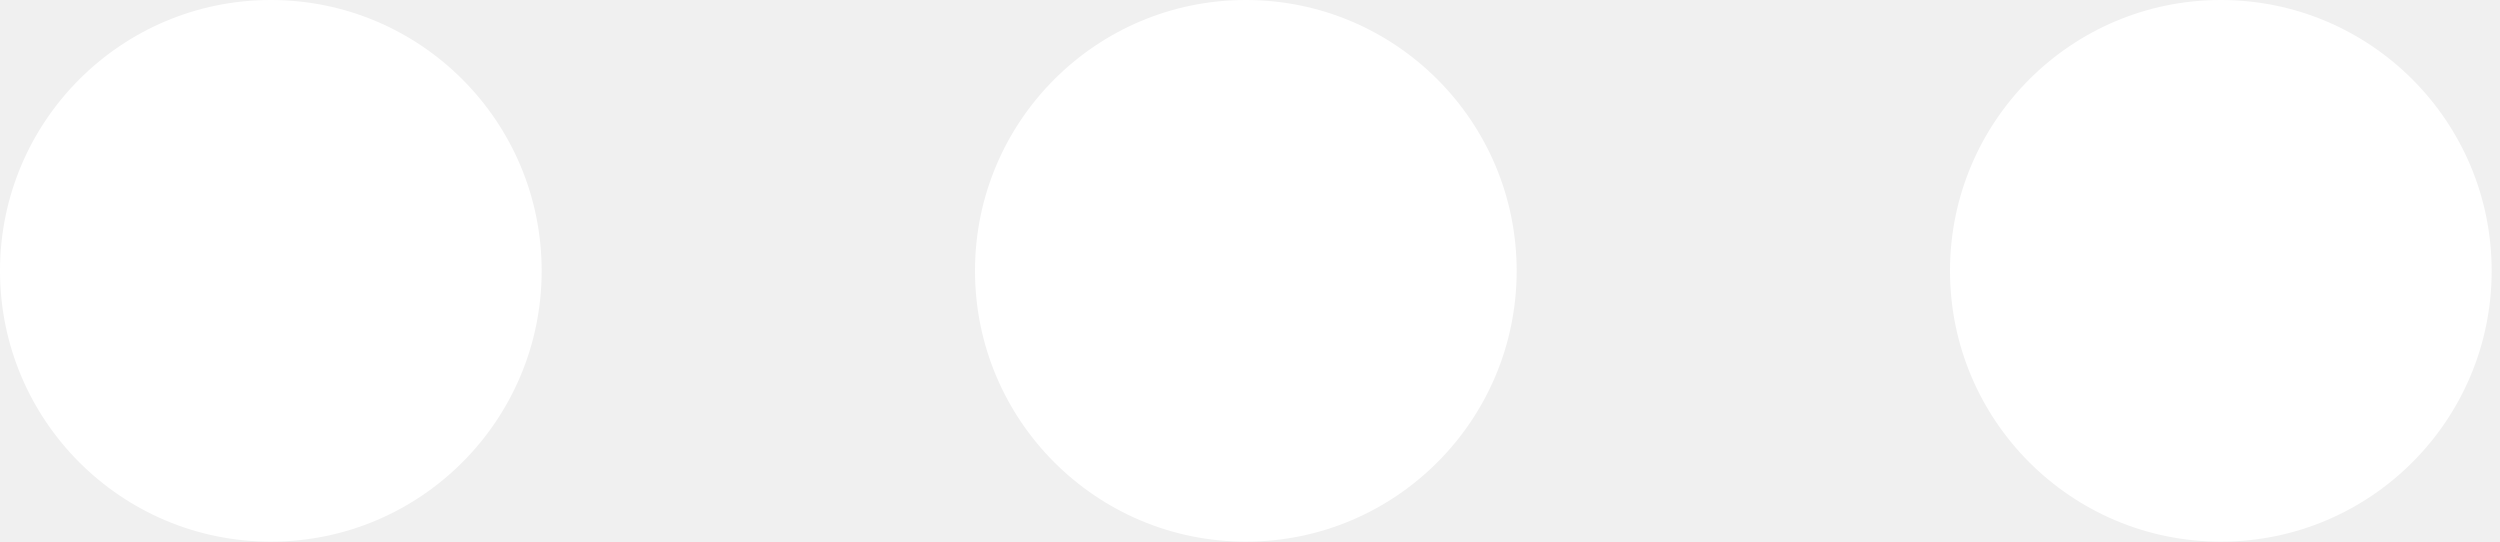
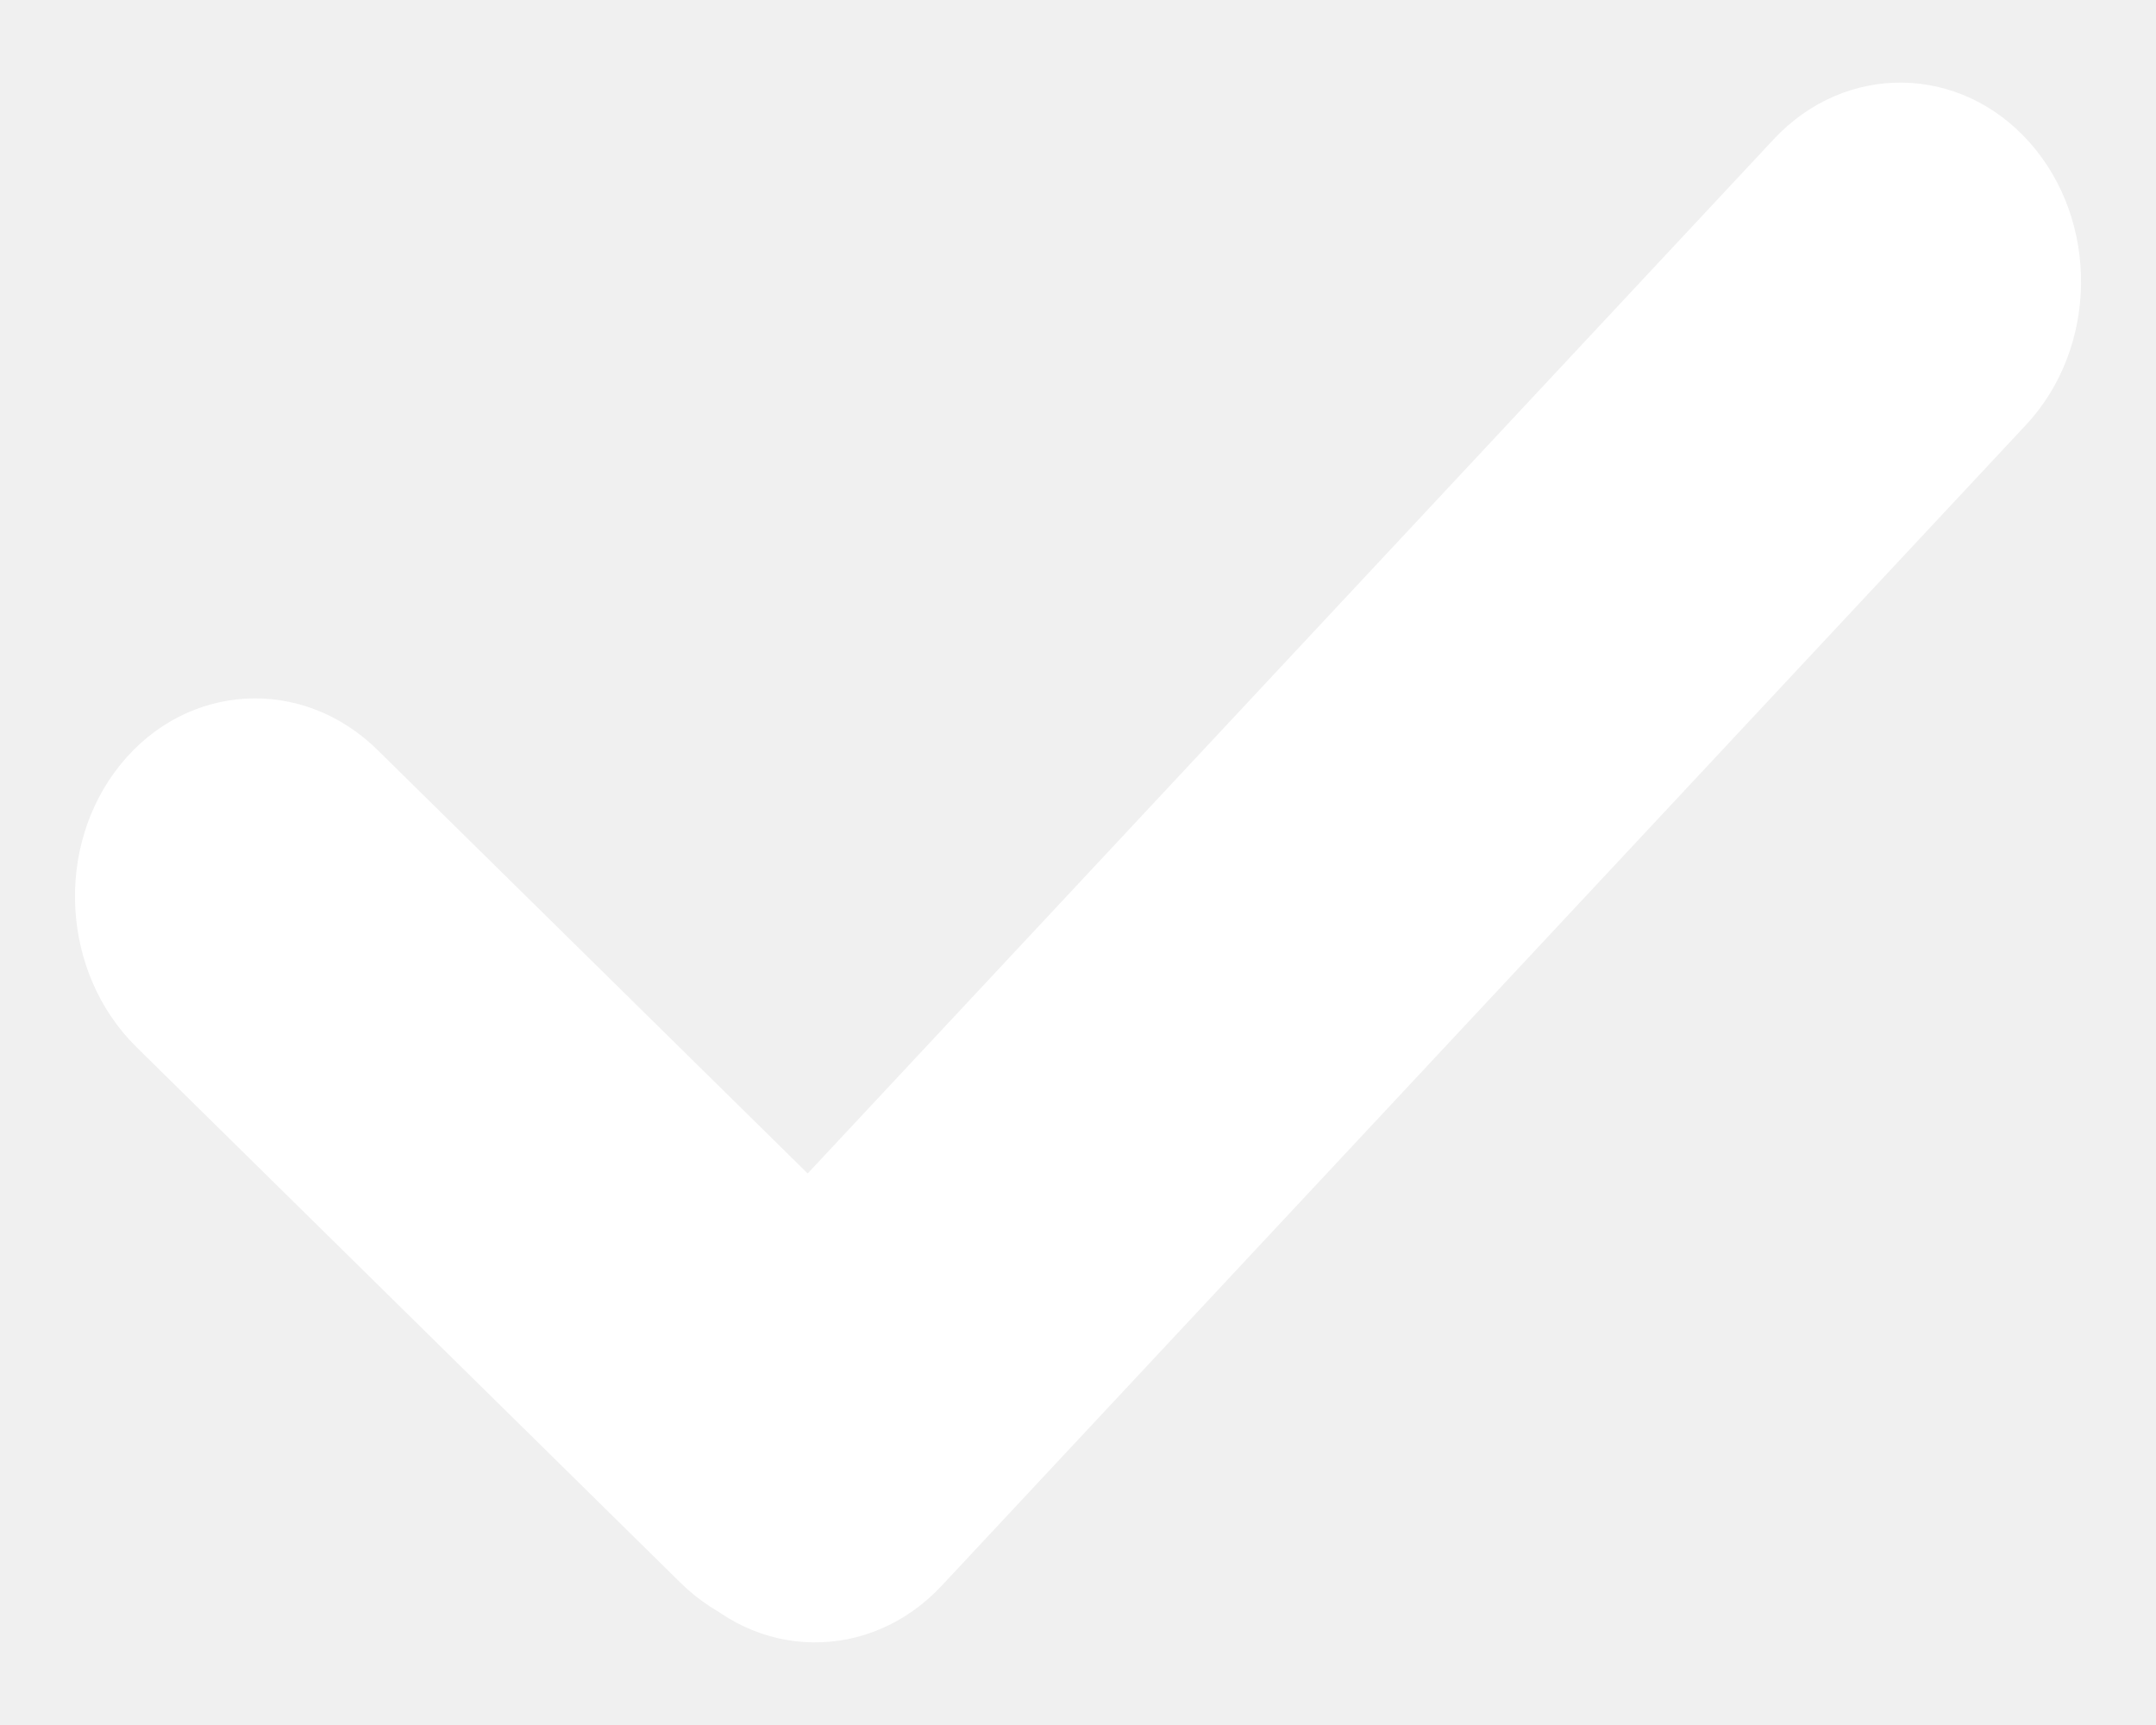
- <svg xmlns="http://www.w3.org/2000/svg" width="120" height="26" viewBox="0 0 120 26" fill="none">
-   <circle cx="13" cy="13" r="13" fill="white" />
-   <circle cx="59.8" cy="13" r="13" fill="white" />
-   <circle cx="106.6" cy="13" r="13" fill="white" />
+ <svg xmlns="http://www.w3.org/2000/svg" width="20" height="16" viewBox="0 0 20 16" fill="none">
+   <rect width="18.27" height="3.535" rx="1.768" transform="matrix(0.68265 -0.730745 0.662011 0.749494 5.18848 13.3506)" fill="white" />
+   <rect width="10.633" height="3.549" rx="1.775" transform="matrix(0.712617 0.701553 -0.630515 0.776177 2.23828 5.71191)" fill="white" />
</svg>
